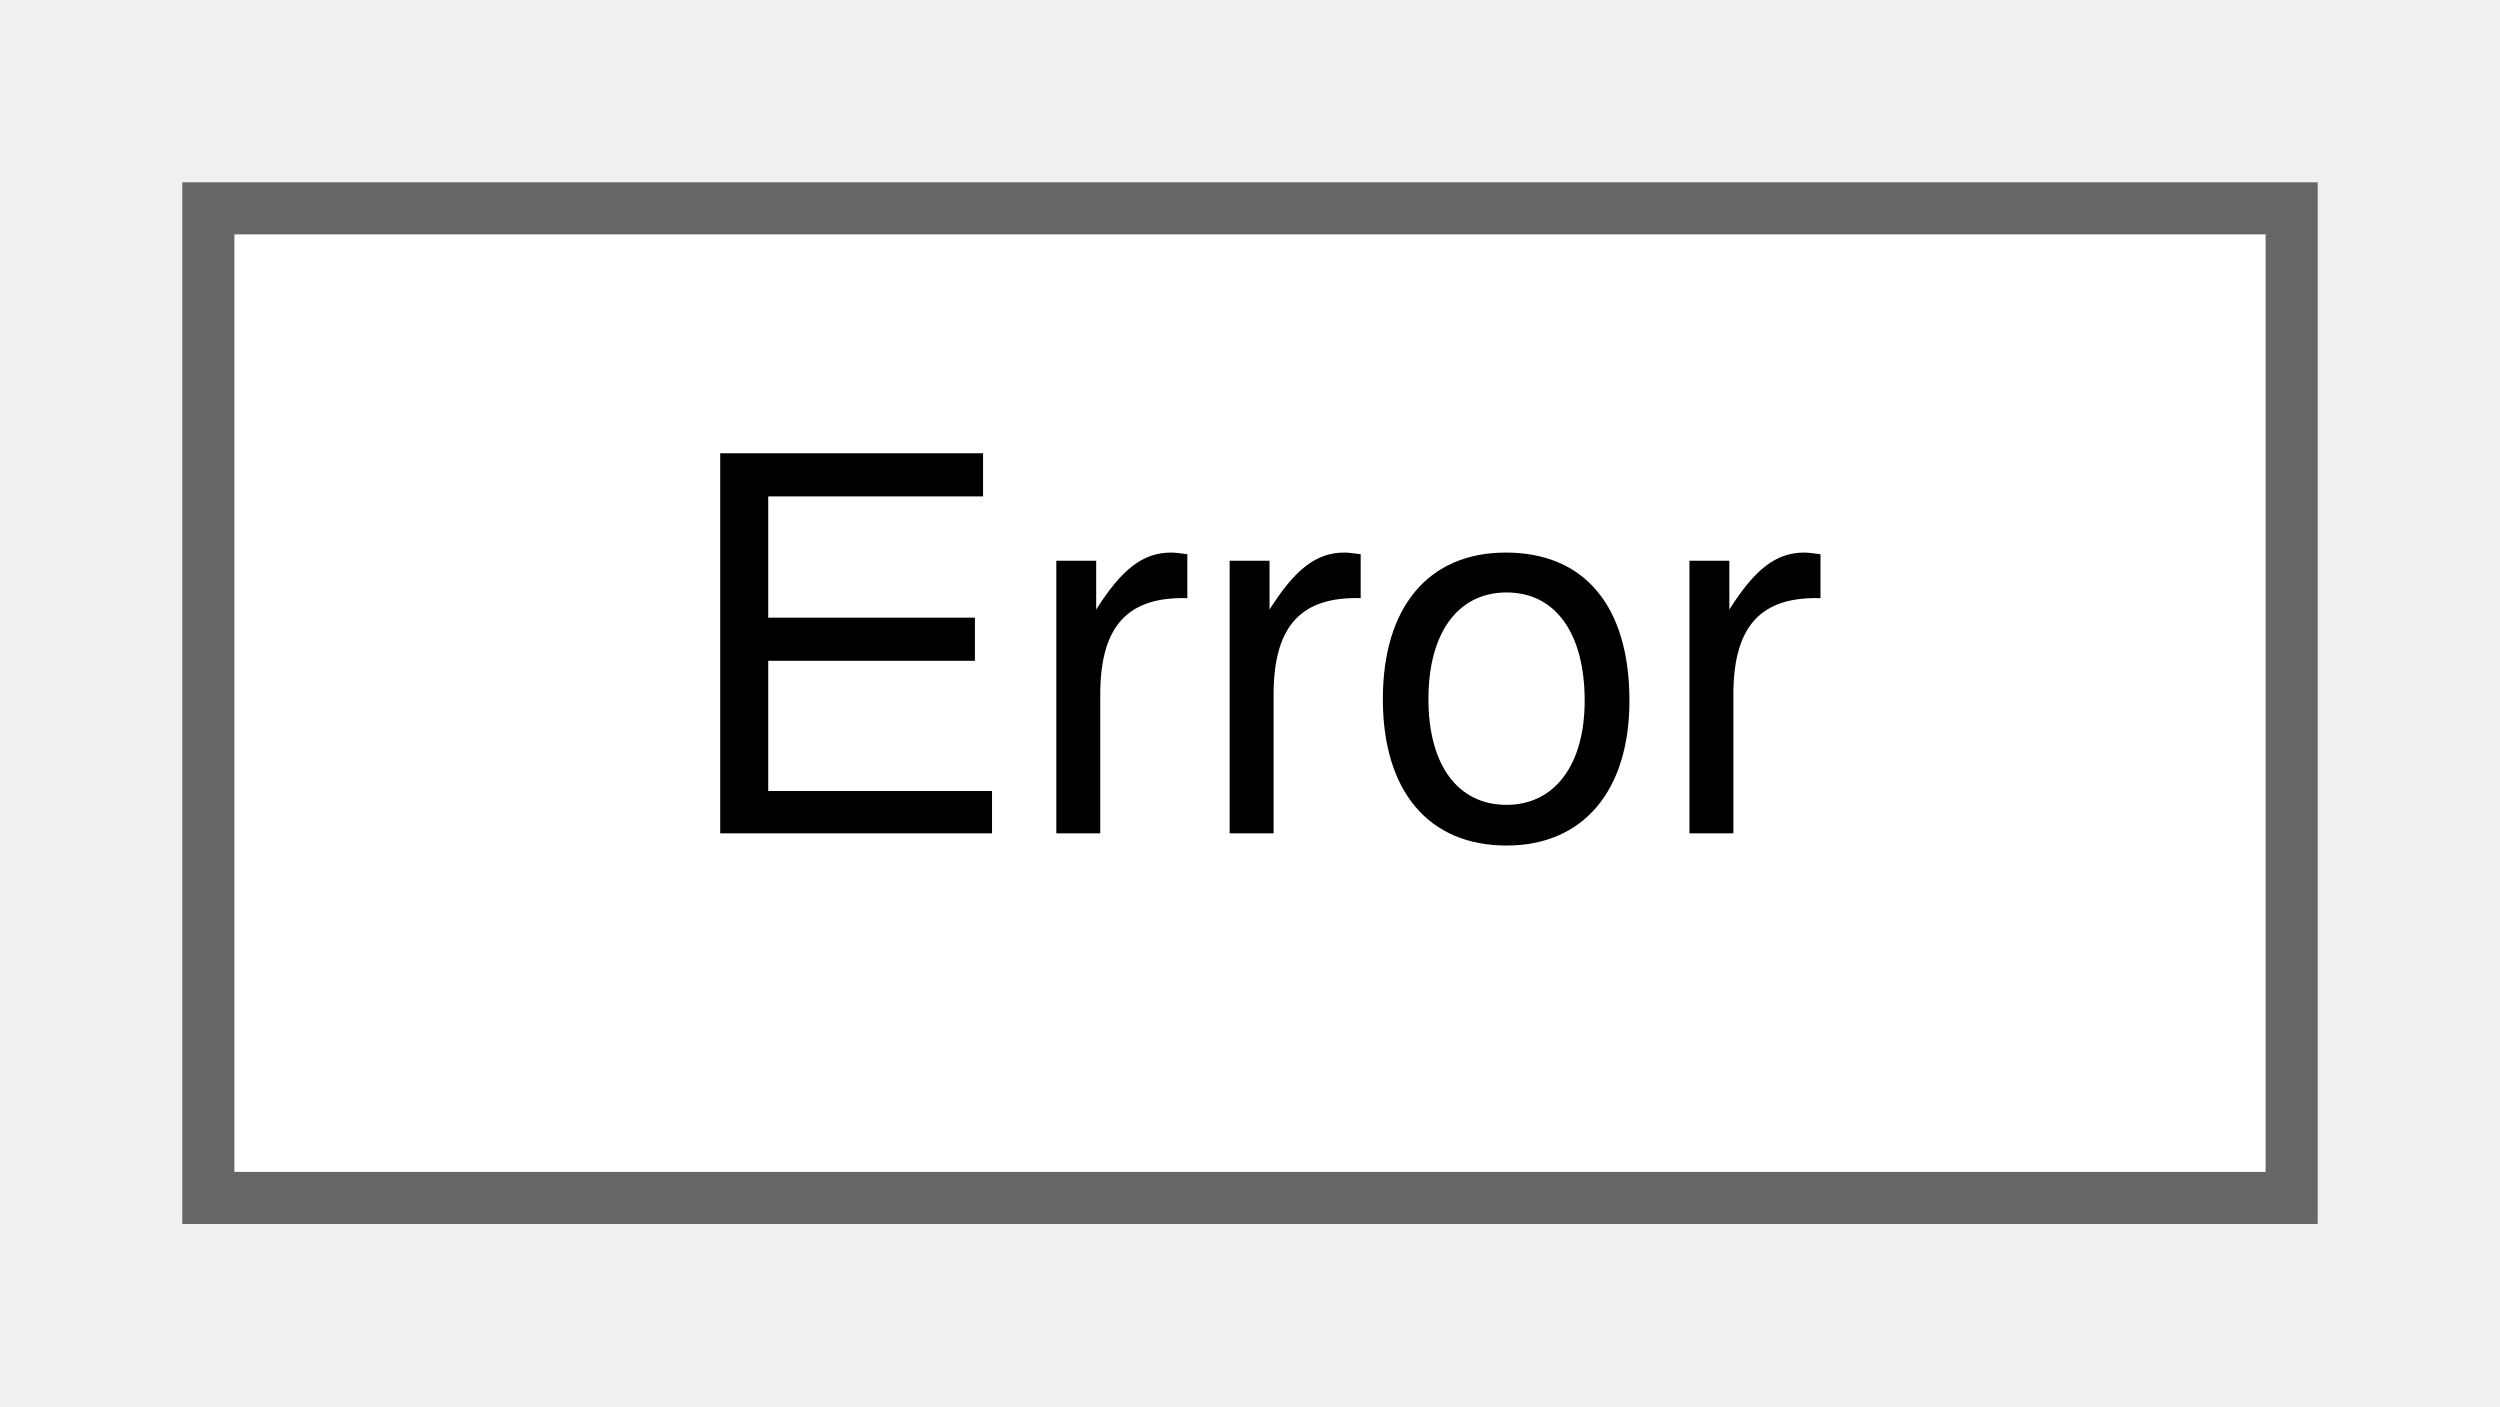
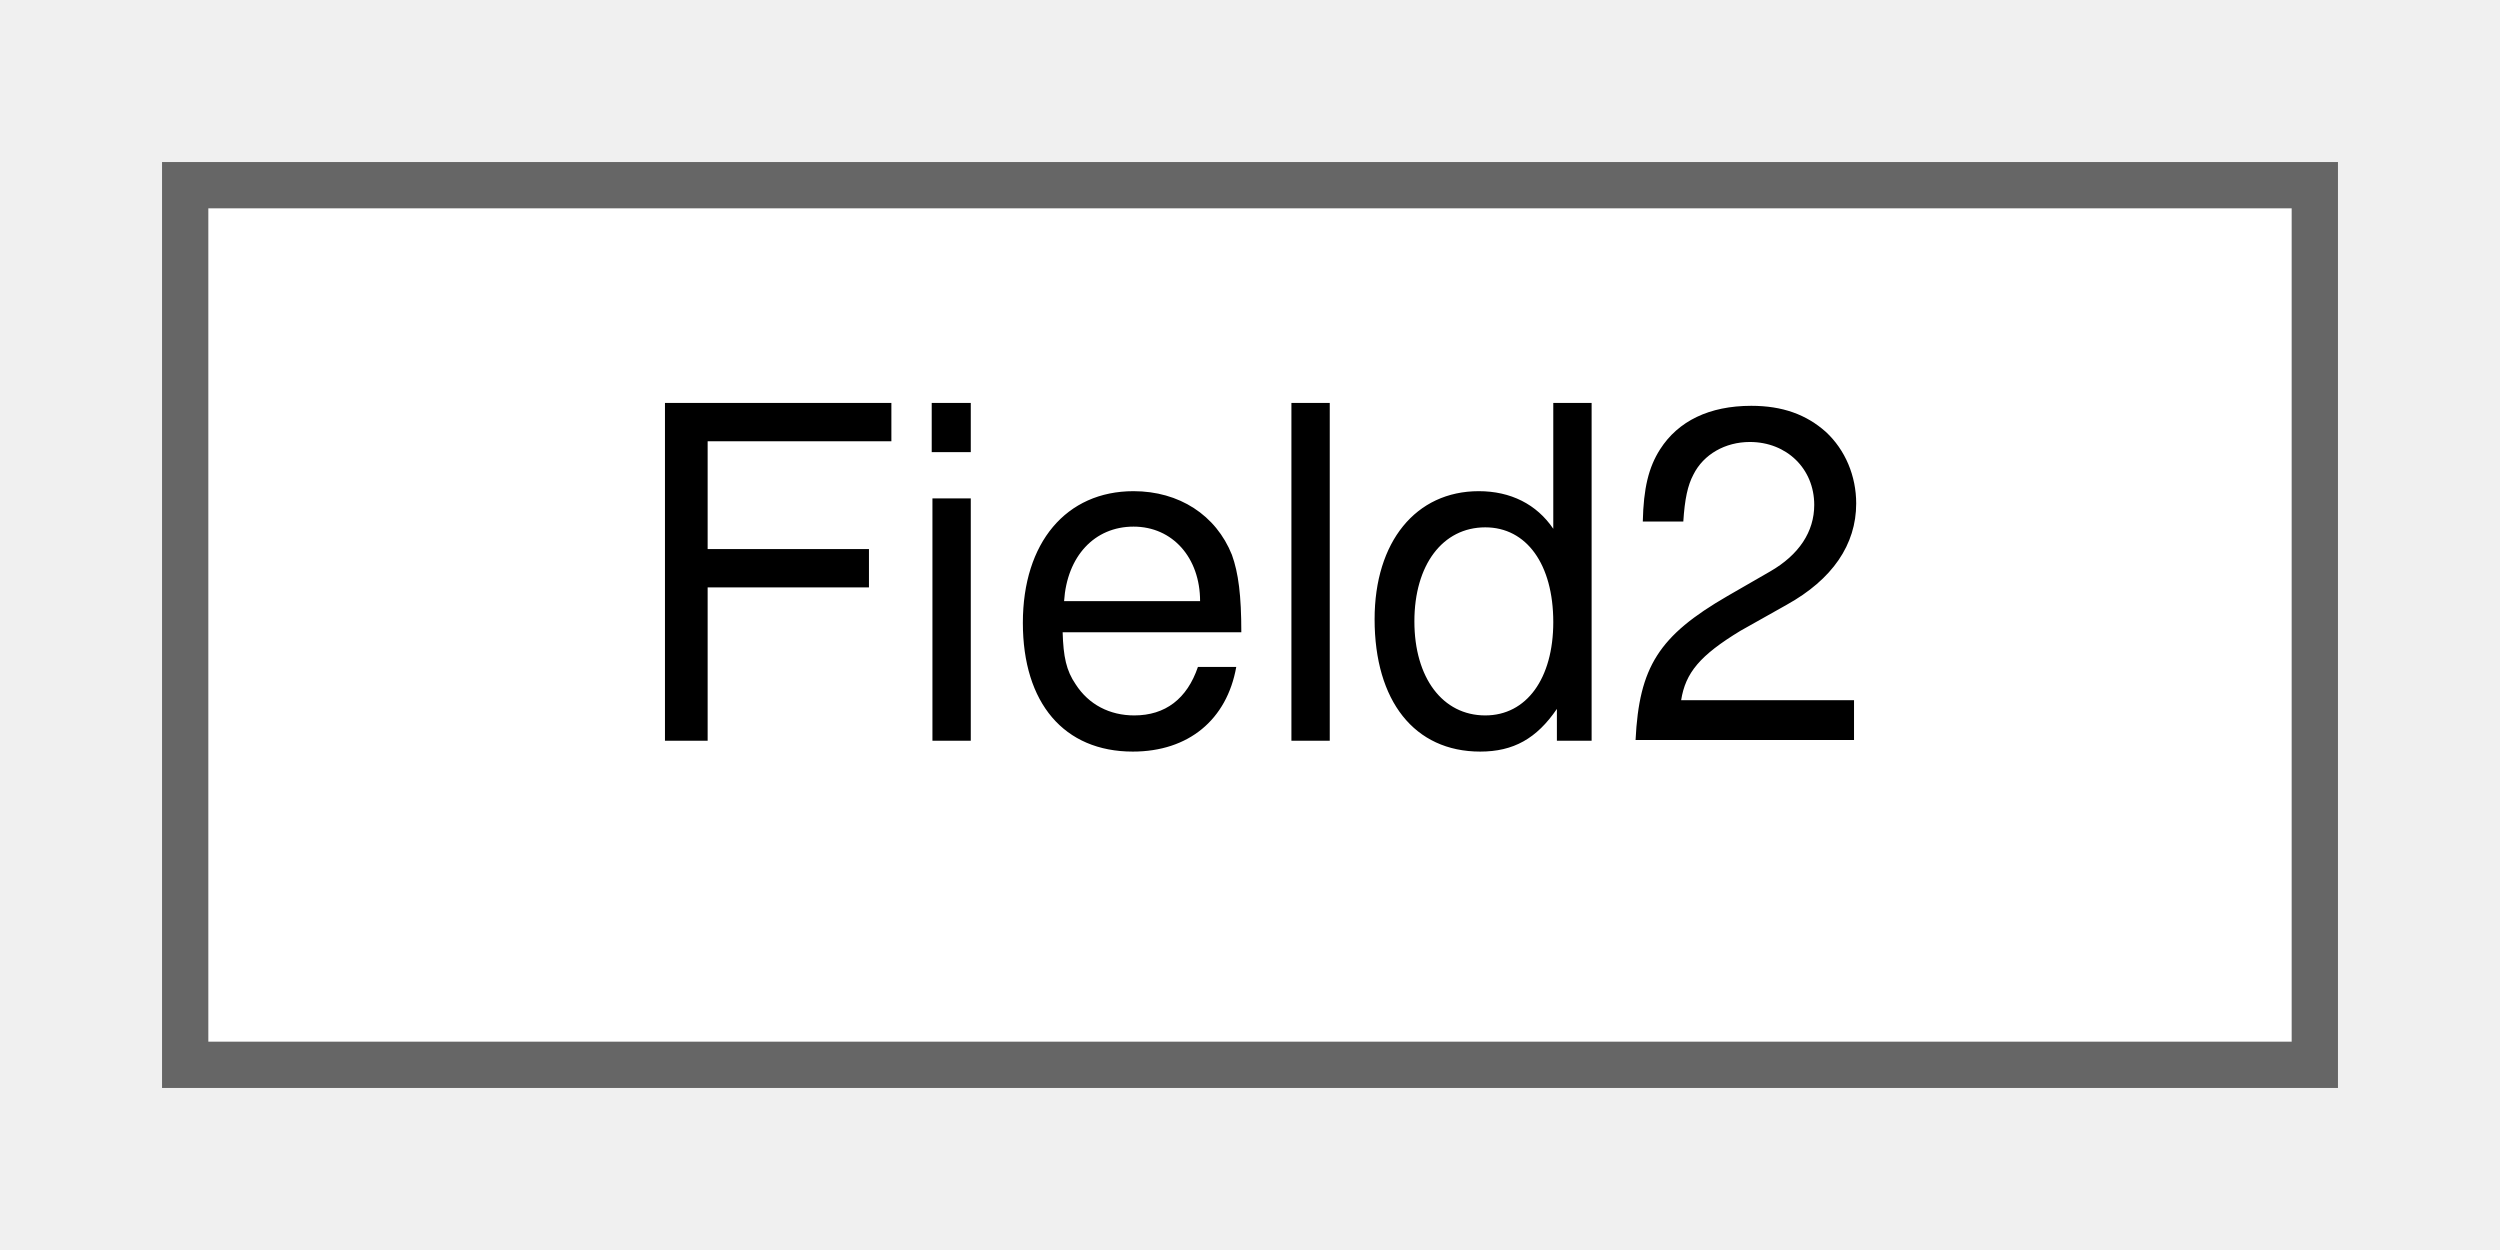
- <svg xmlns="http://www.w3.org/2000/svg" xmlns:xlink="http://www.w3.org/1999/xlink" width="48pt" height="27pt" viewBox="0.00 0.00 48.00 27.00">
+ <svg xmlns="http://www.w3.org/2000/svg" xmlns:xlink="http://www.w3.org/1999/xlink" width="54pt" height="27pt" viewBox="0.00 0.00 54.00 27.00">
  <g id="graph0" class="graph" transform="scale(1 1) rotate(0) translate(4 23)">
    <g id="Node000000" class="node">
      <g id="a_Node000000">
-         <a xlink:href="structError.html" target="_top" xlink:title=" ">
-           <polygon fill="white" stroke="#666666" points="40,-19 0,-19 0,0 40,0 40,-19" />
-           <text text-anchor="middle" x="20" y="-7" font-family="Helvetica,sans-Serif" font-size="10.00">Error</text>
+         <a xlink:href="structField2.html" target="_top" xlink:title=" ">
+           <polygon fill="white" stroke="#666666" points="46,-19 0,-19 0,0 46,0 46,-19" />
+           <text text-anchor="middle" x="23" y="-7" font-family="Helvetica,sans-Serif" font-size="10.00">Field2</text>
        </a>
      </g>
    </g>
  </g>
</svg>
